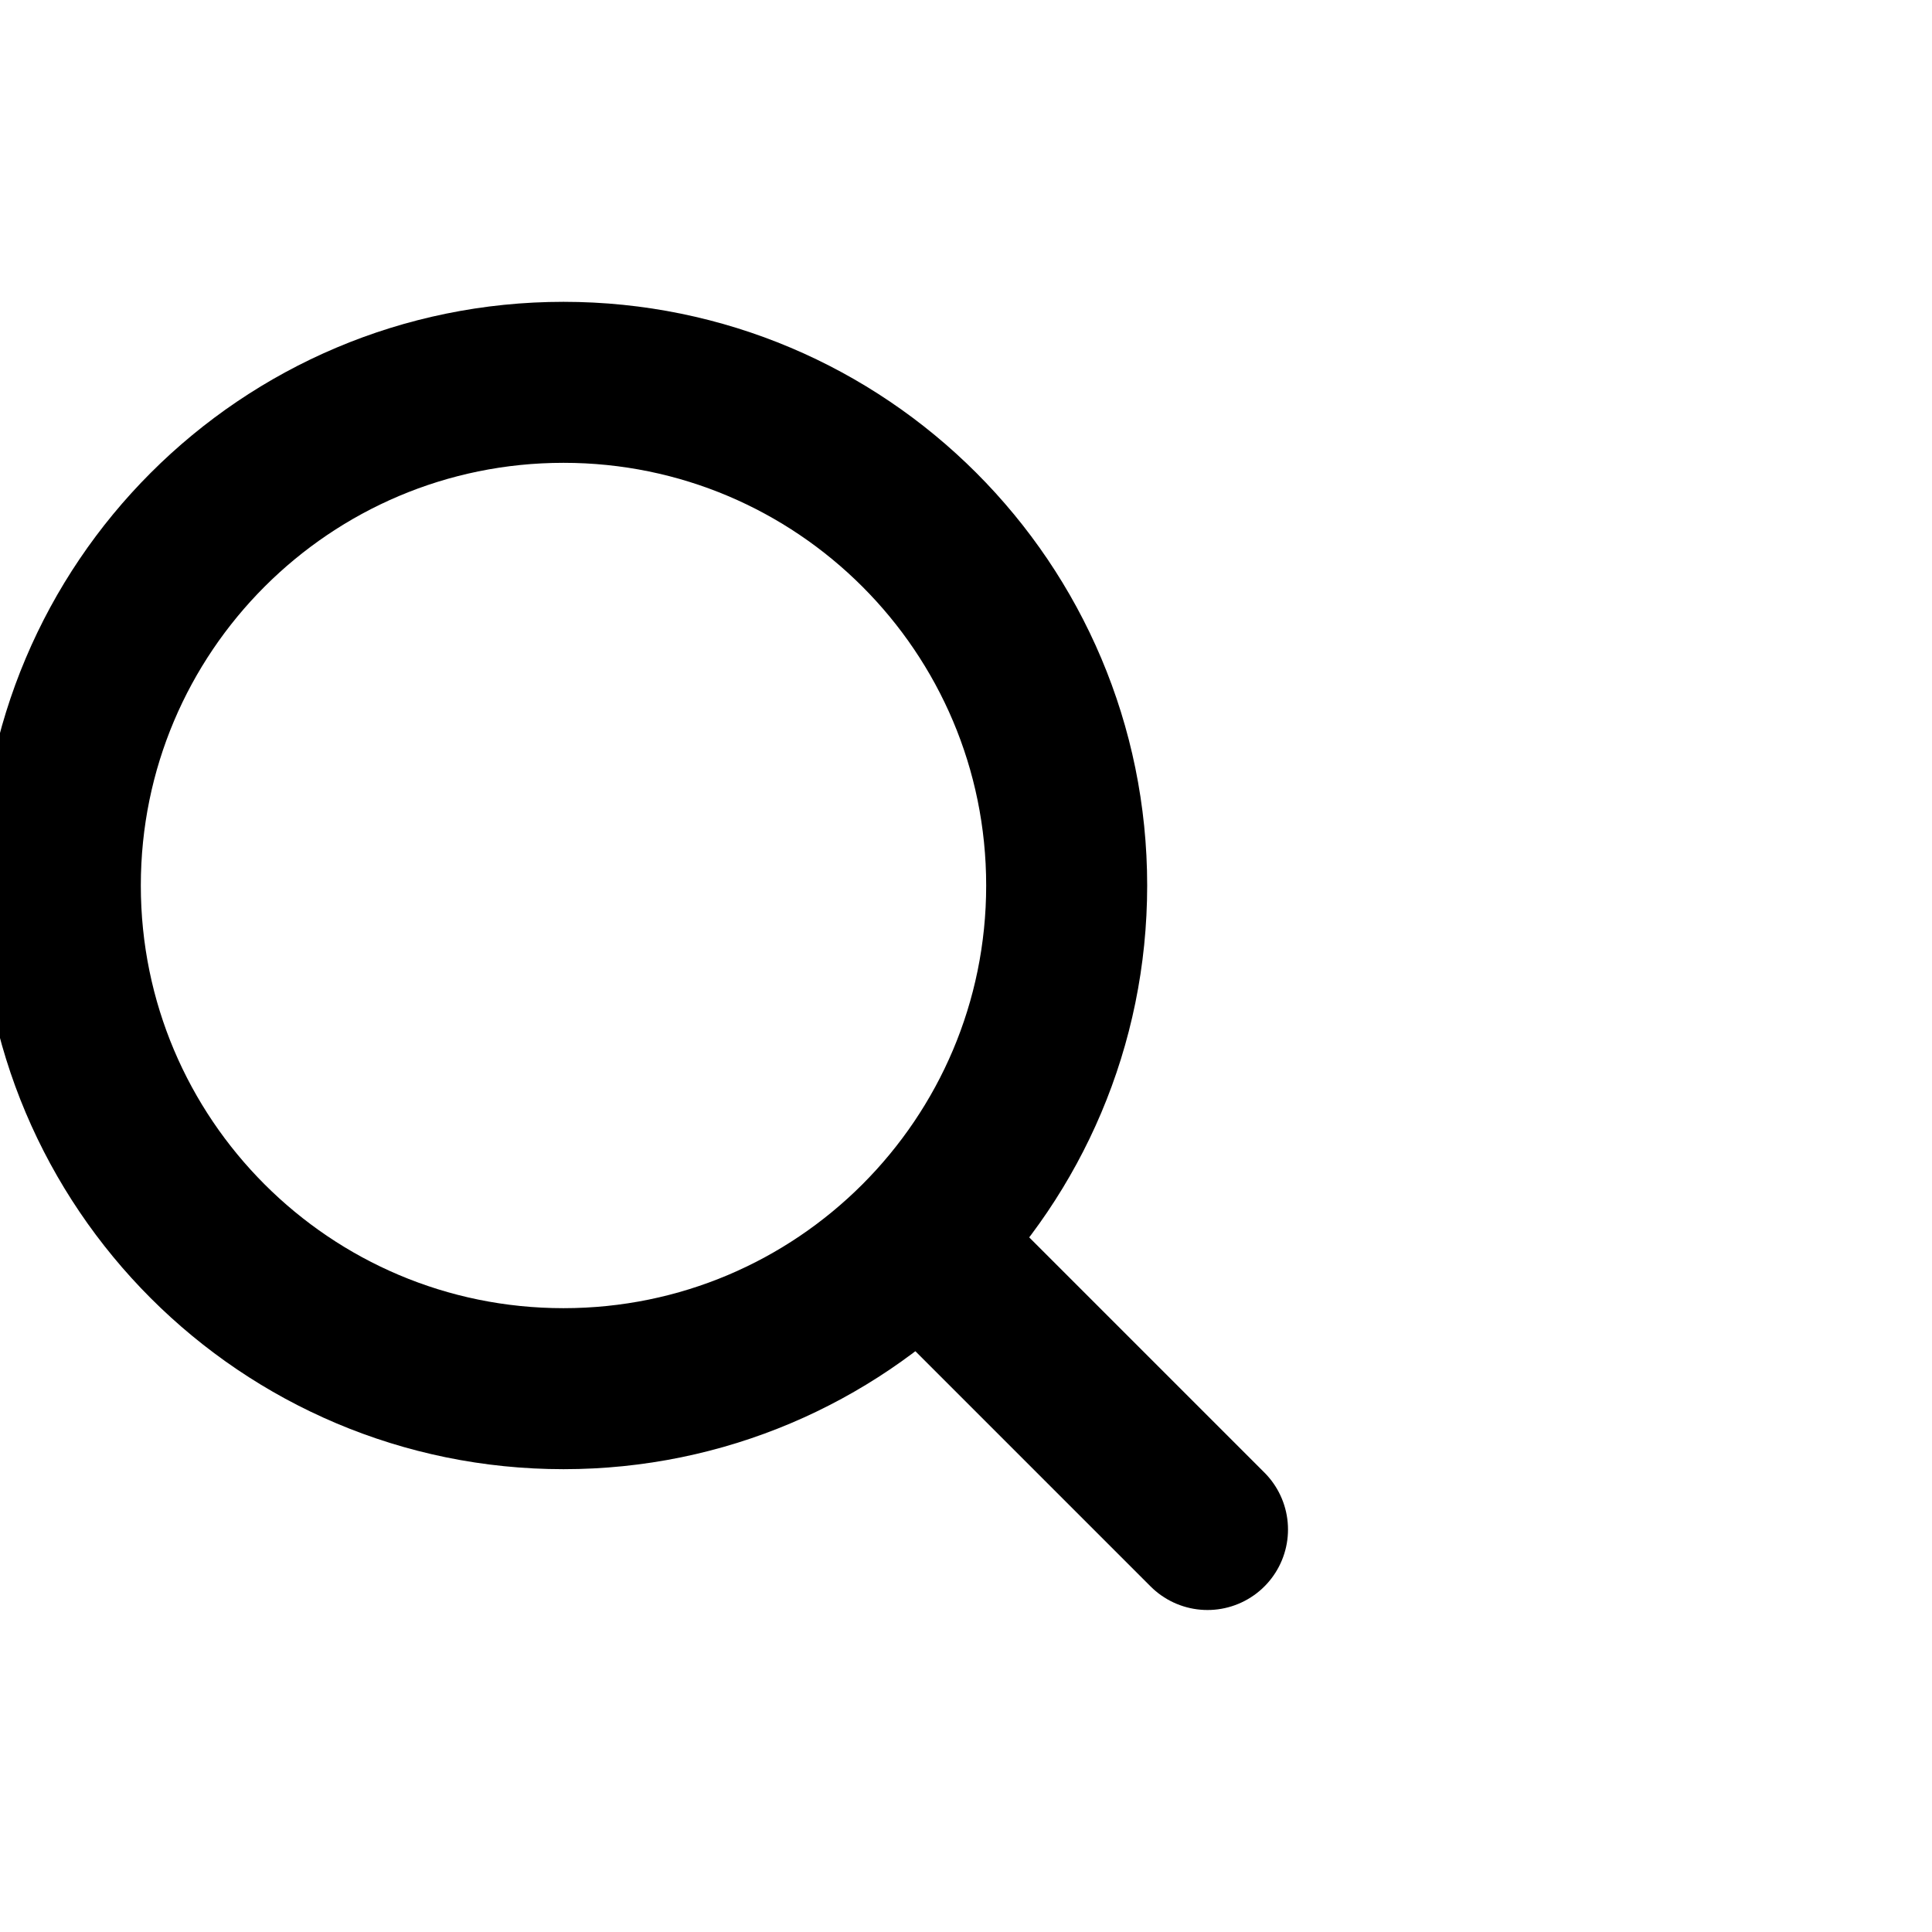
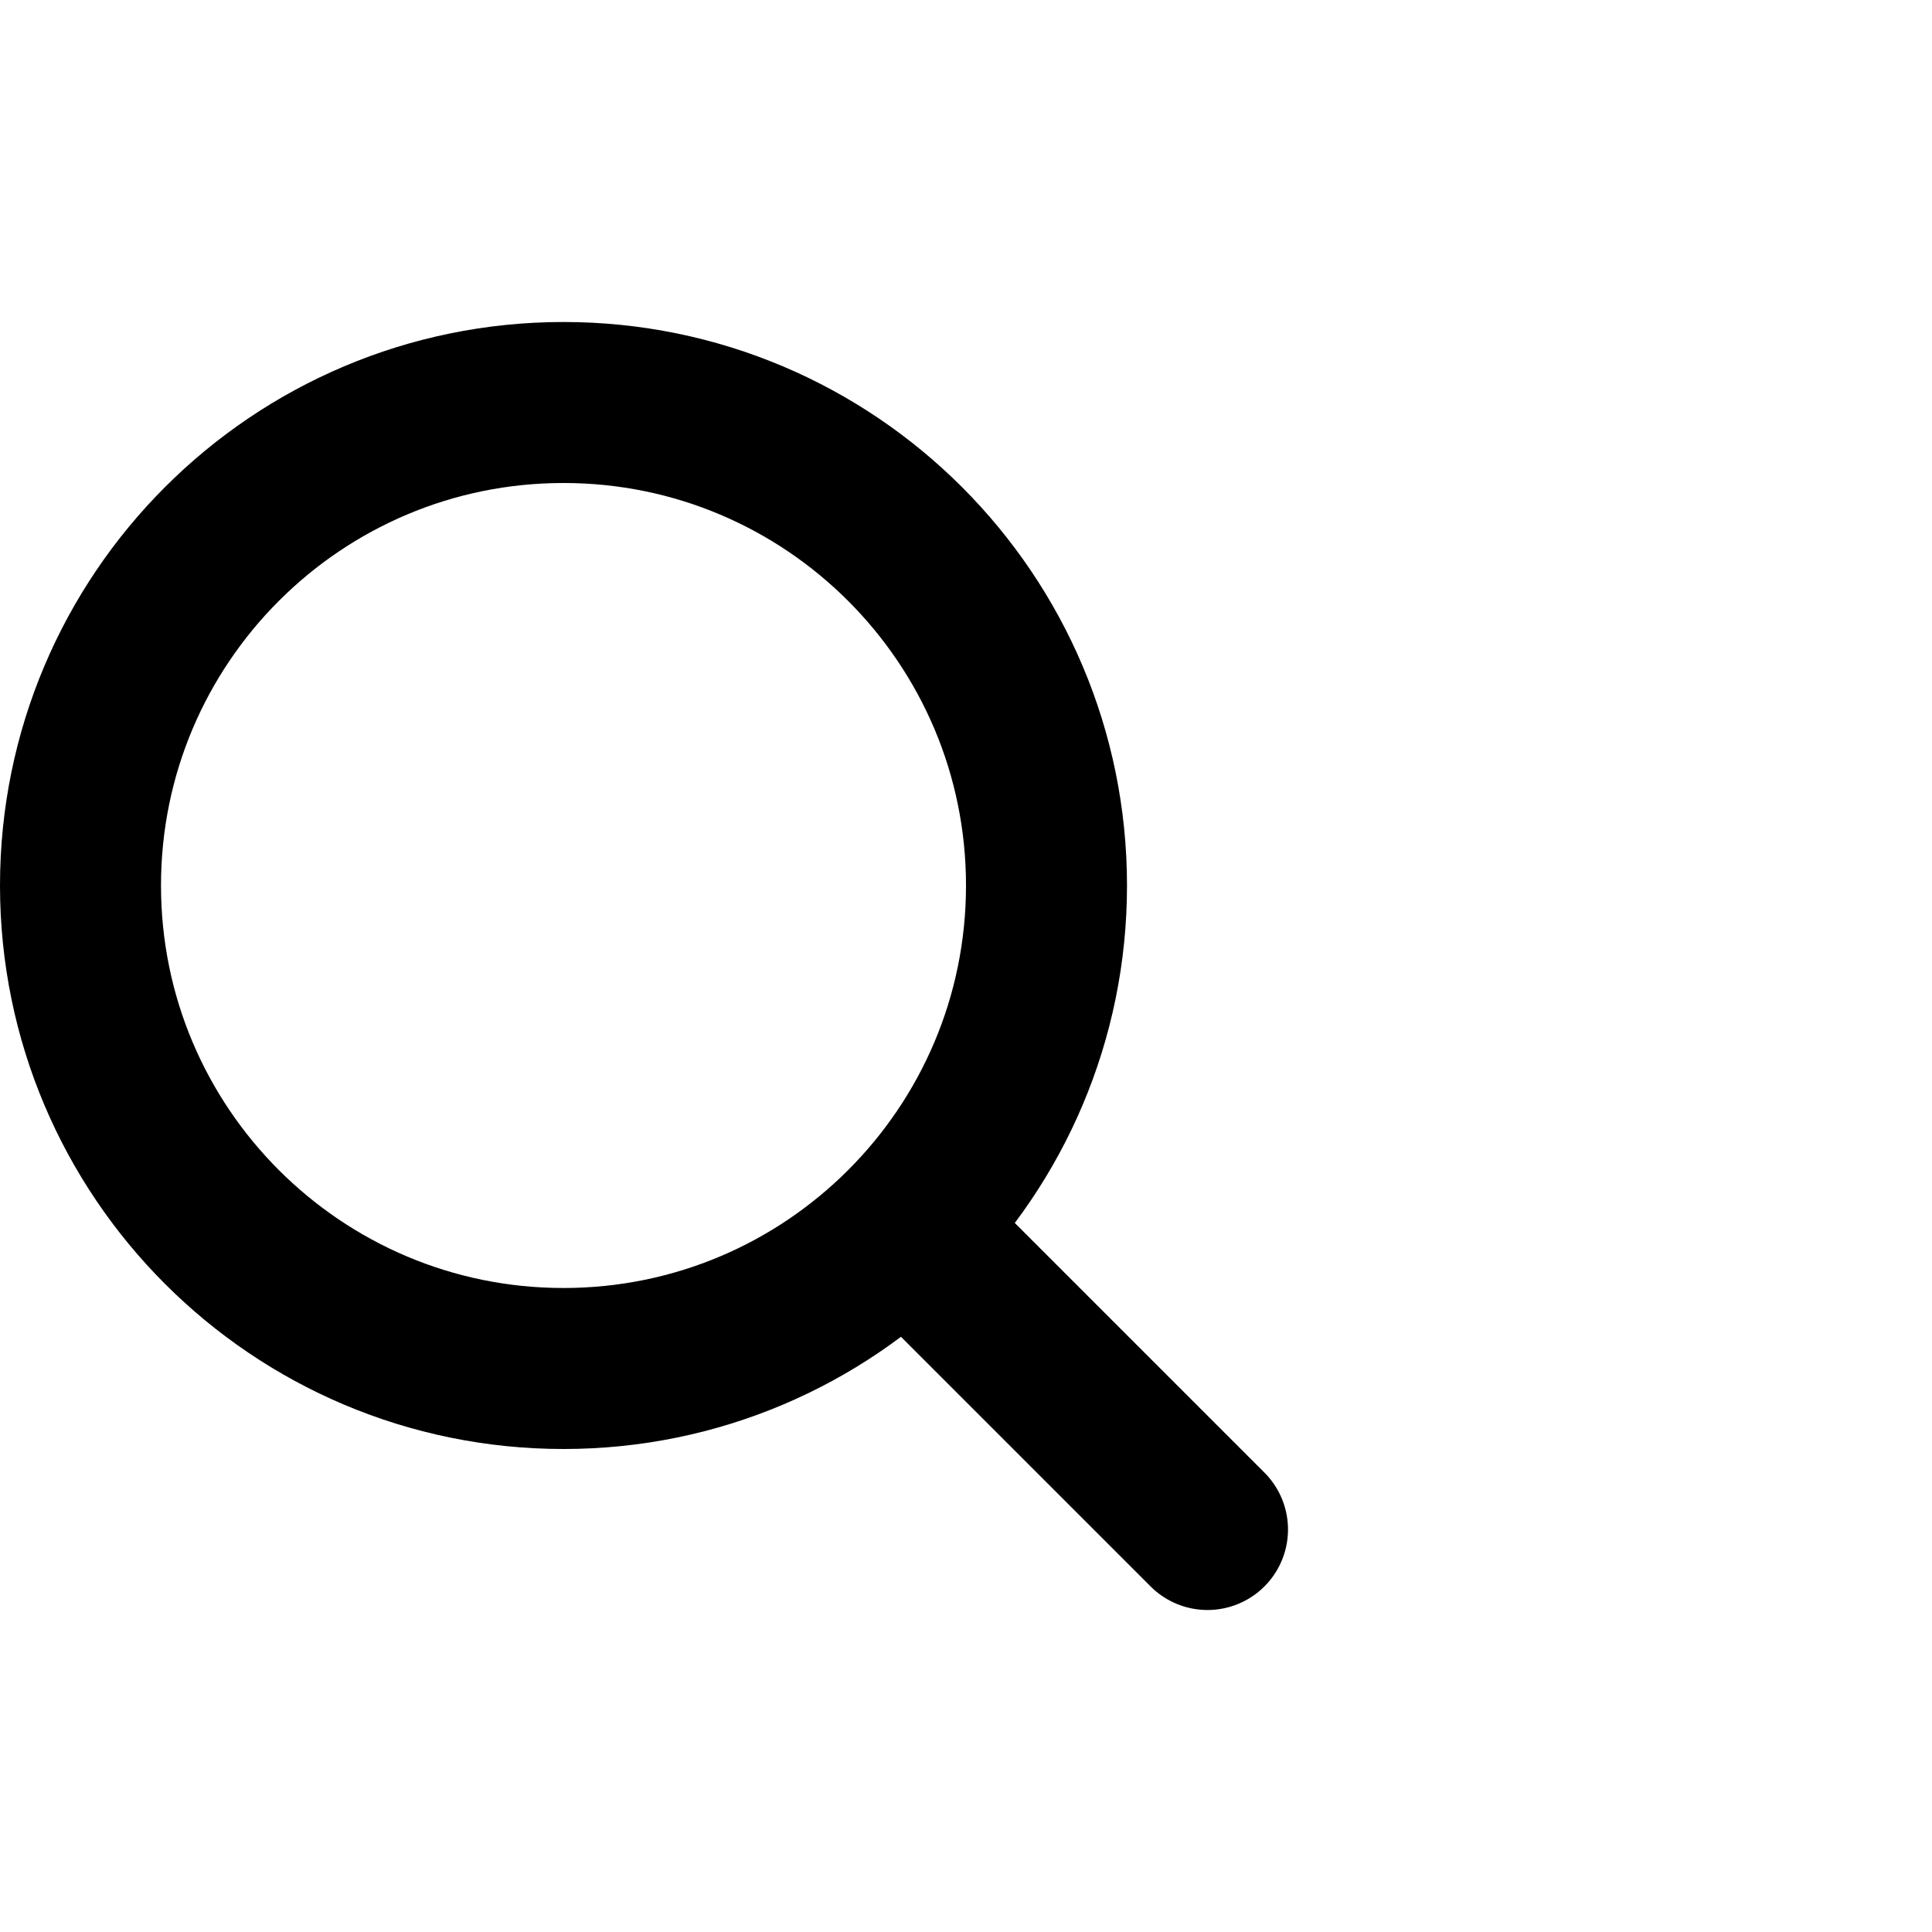
<svg xmlns="http://www.w3.org/2000/svg" width="100%" height="100%" viewBox="0 -3 18 18" fill="none" stroke="currentColor" stroke-width="1.5" stroke-linecap="round" stroke-linejoin="round" overflow="visible">
-   <circle cx="5.25" cy="5.25" r="4.688" />
+   <circle cx="5.25" cy="5.25" r="4.5" />
  <line x1="8.75" y1="8.75" x2="11.25" y2="11.25" />
</svg>
